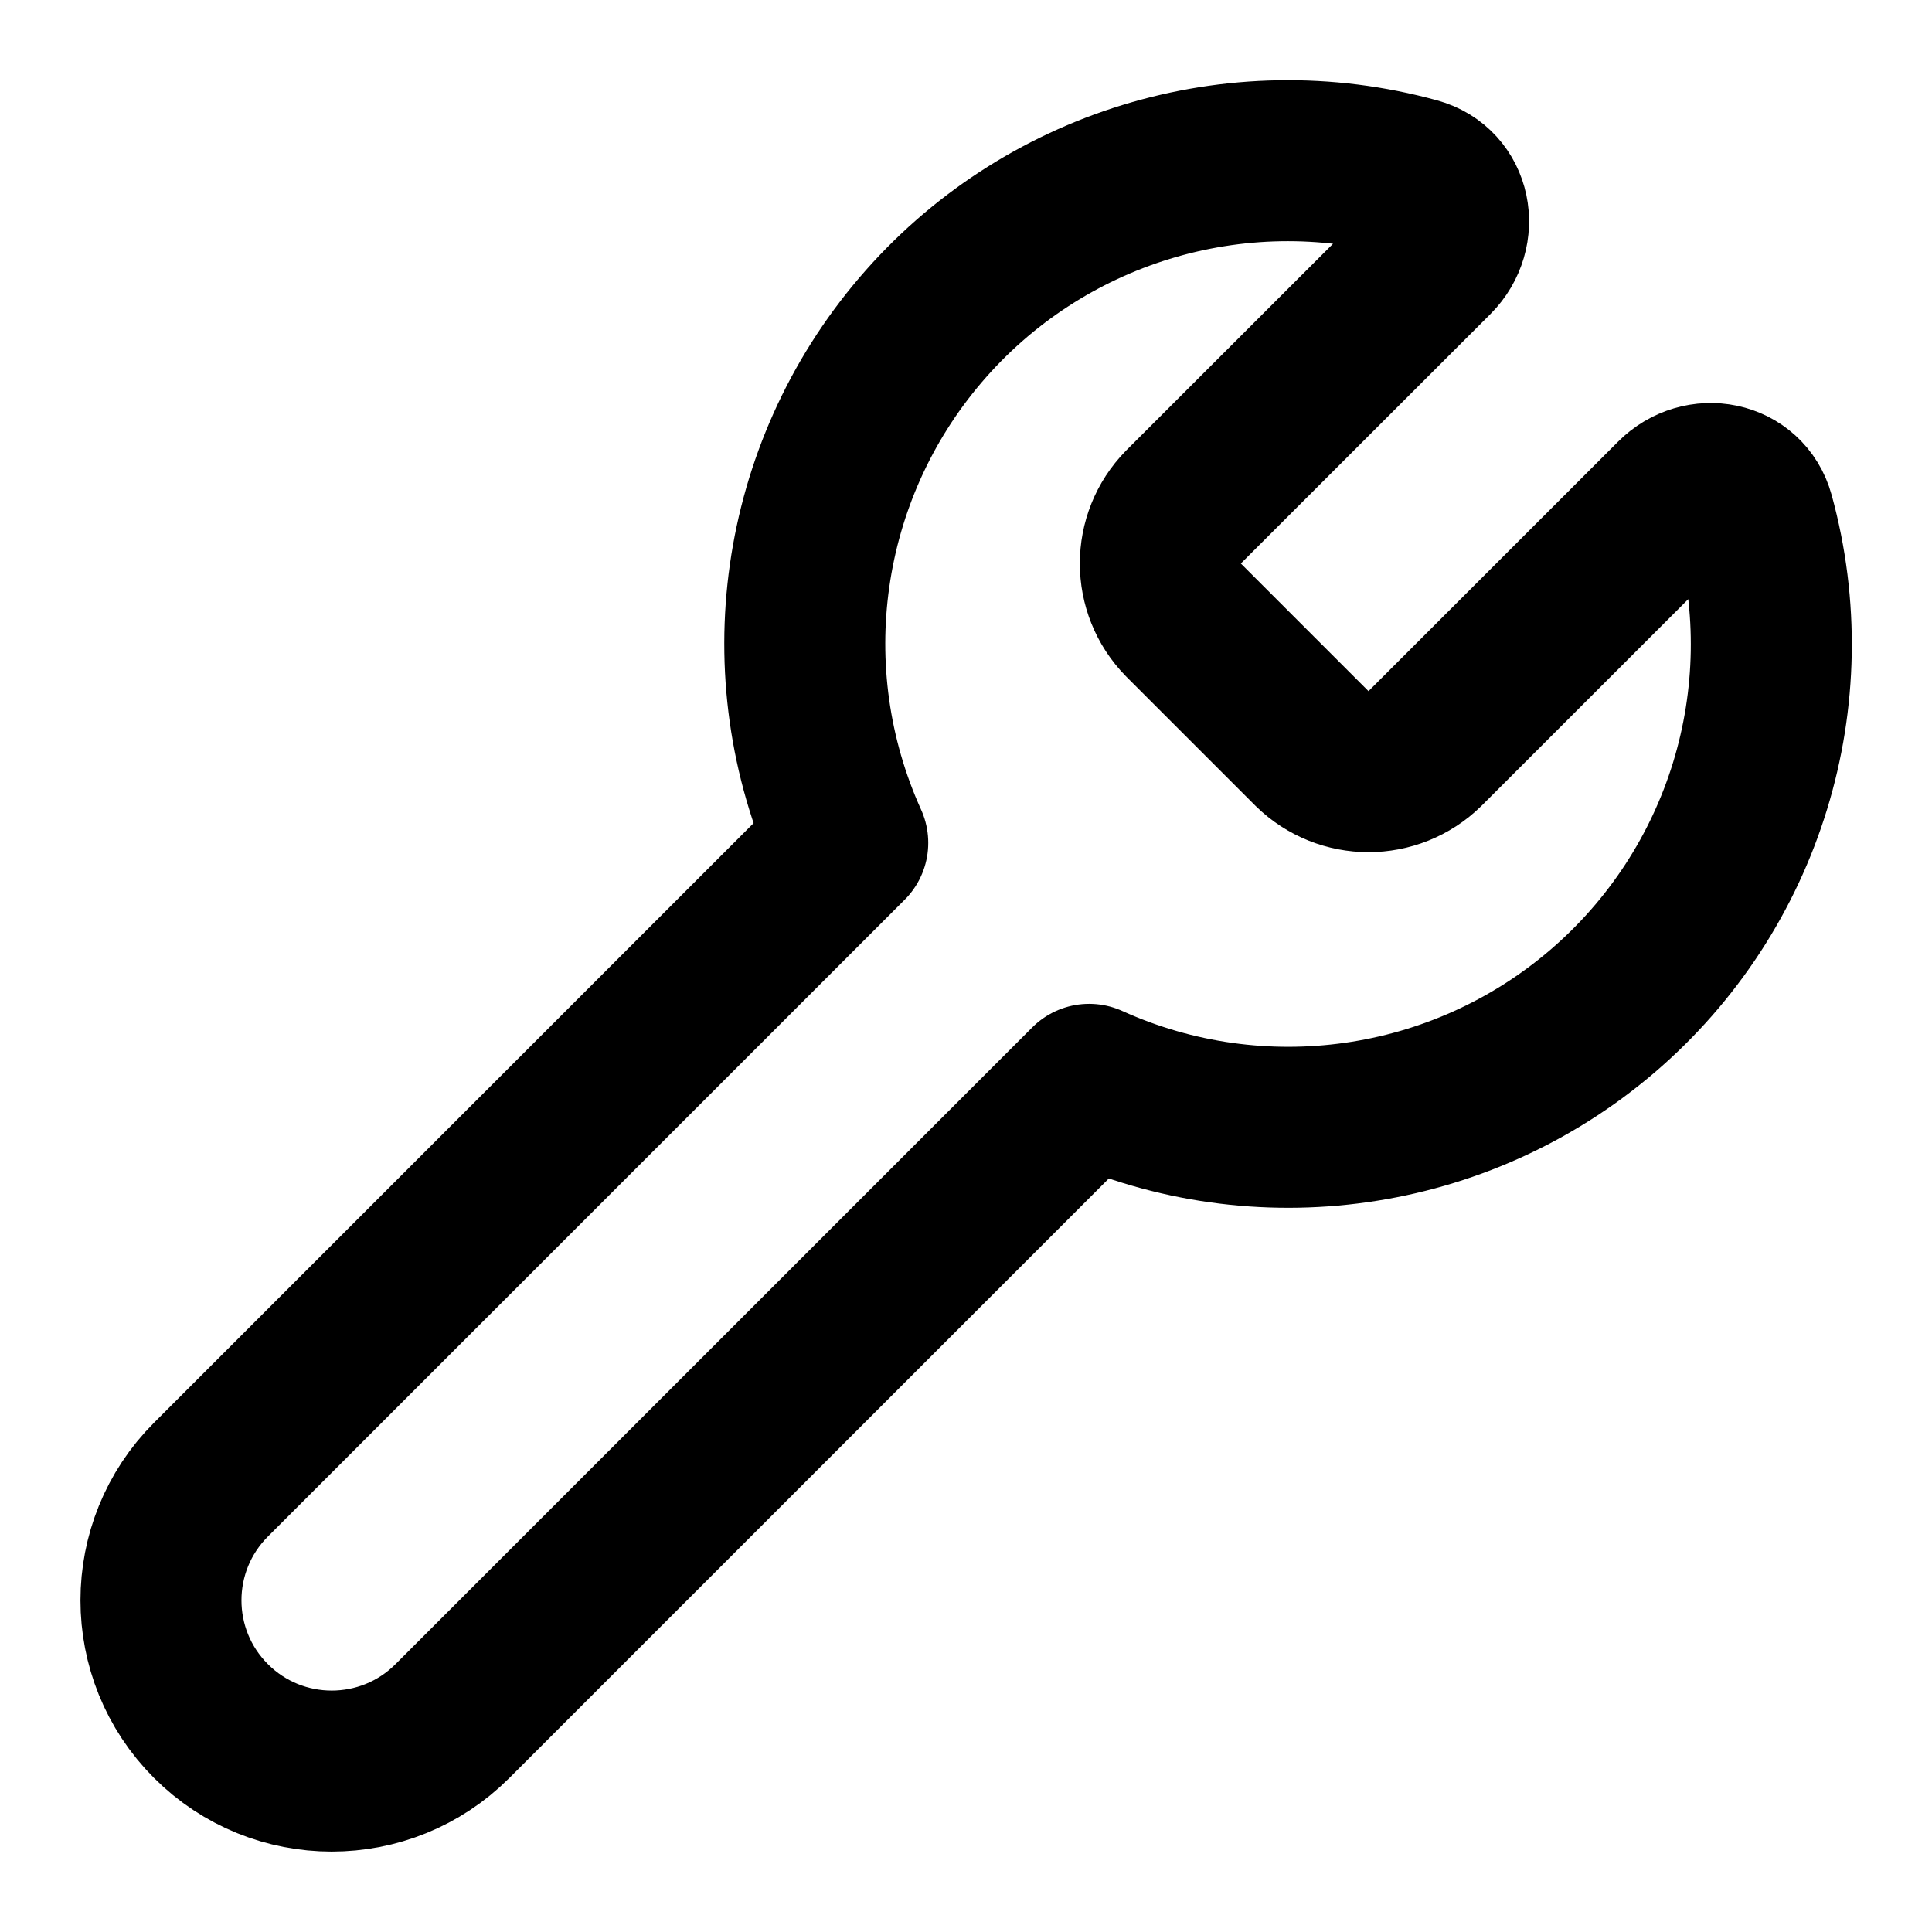
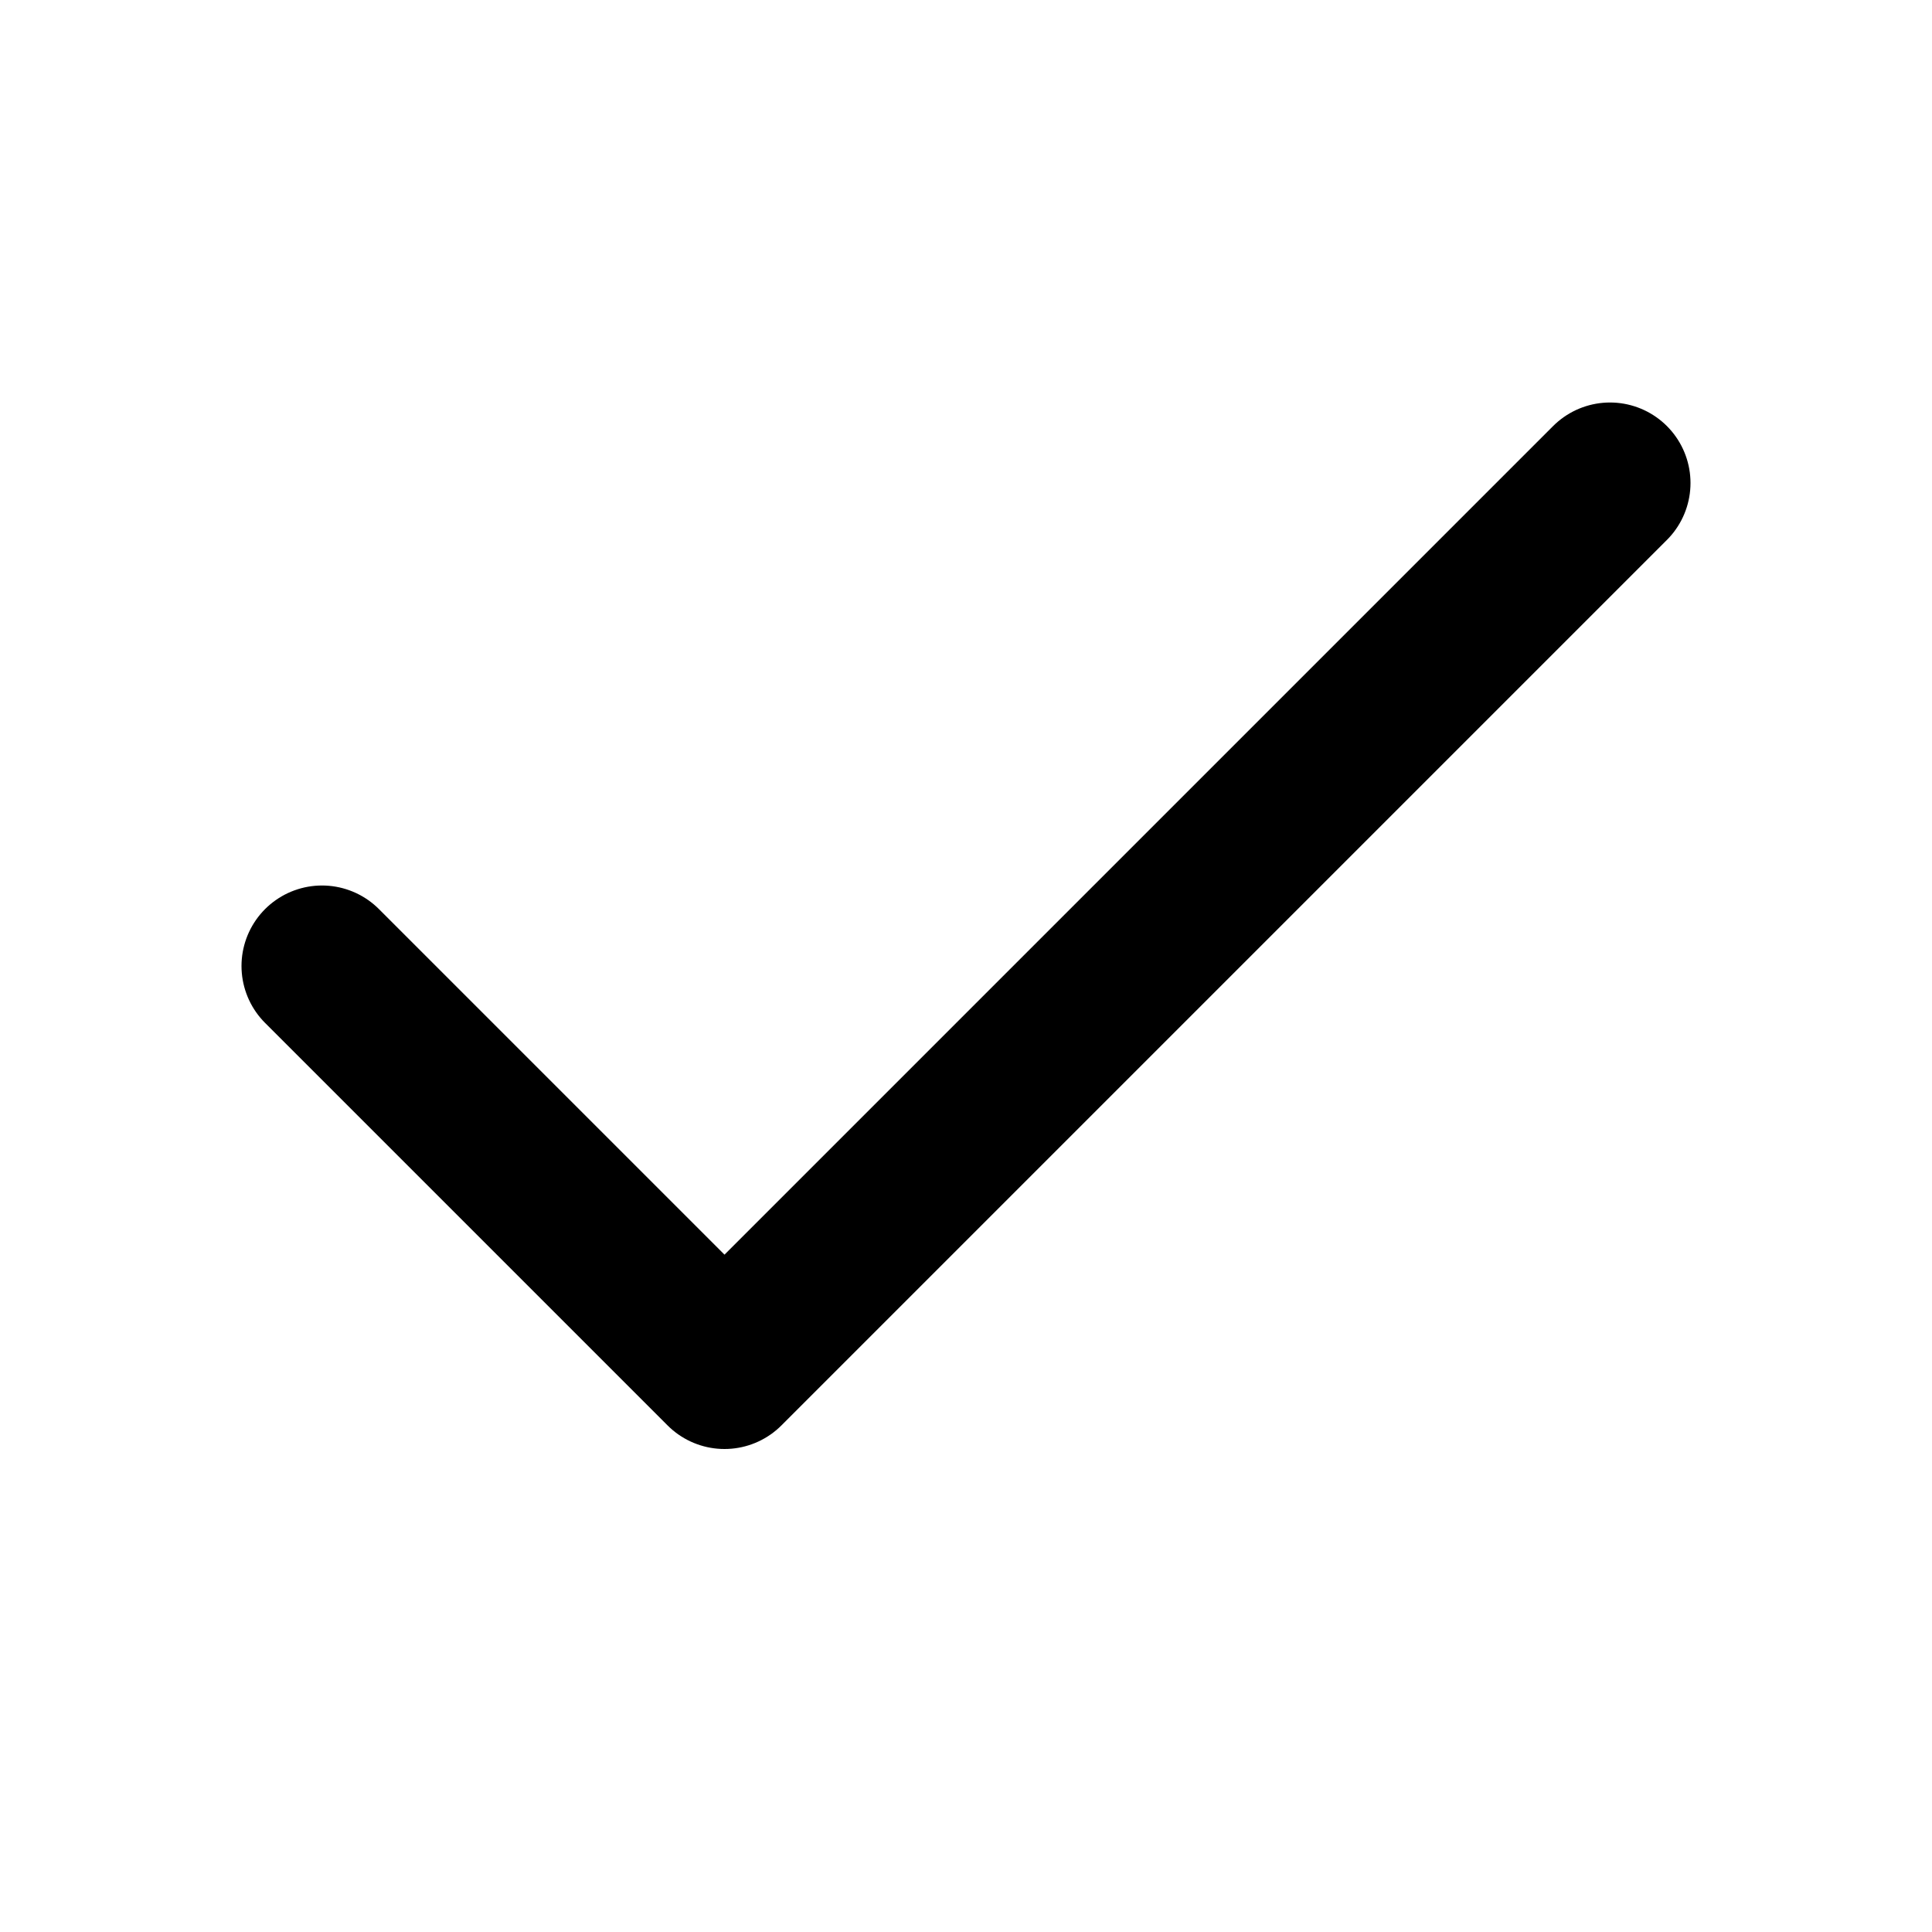
- <svg xmlns="http://www.w3.org/2000/svg" class="lucide lucide-wrench" width="24" height="24" viewBox="0 0 24 24" fill="none" stroke="currentColor" stroke-width="2" stroke-linecap="round" stroke-linejoin="round">
-   <path d="M14.7 6.3a1 1 0 0 0 0 1.4l1.6 1.6a1 1 0 0 0 1.4 0l3.106-3.105c.32-.322.863-.22.983.218a6 6 0 0 1-8.259 7.057l-7.91 7.91a1 1 0 0 1-2.999-3l7.91-7.91a6 6 0 0 1 7.057-8.259c.438.12.54.662.219.984z" />
+ <svg xmlns="http://www.w3.org/2000/svg" class="lucide lucide-check" width="24" height="24" viewBox="0 0 24 24" fill="none" stroke="currentColor" stroke-width="2" stroke-linecap="round" stroke-linejoin="round">
+   <path d="M20 6 9 17l-5-5" />
</svg>
